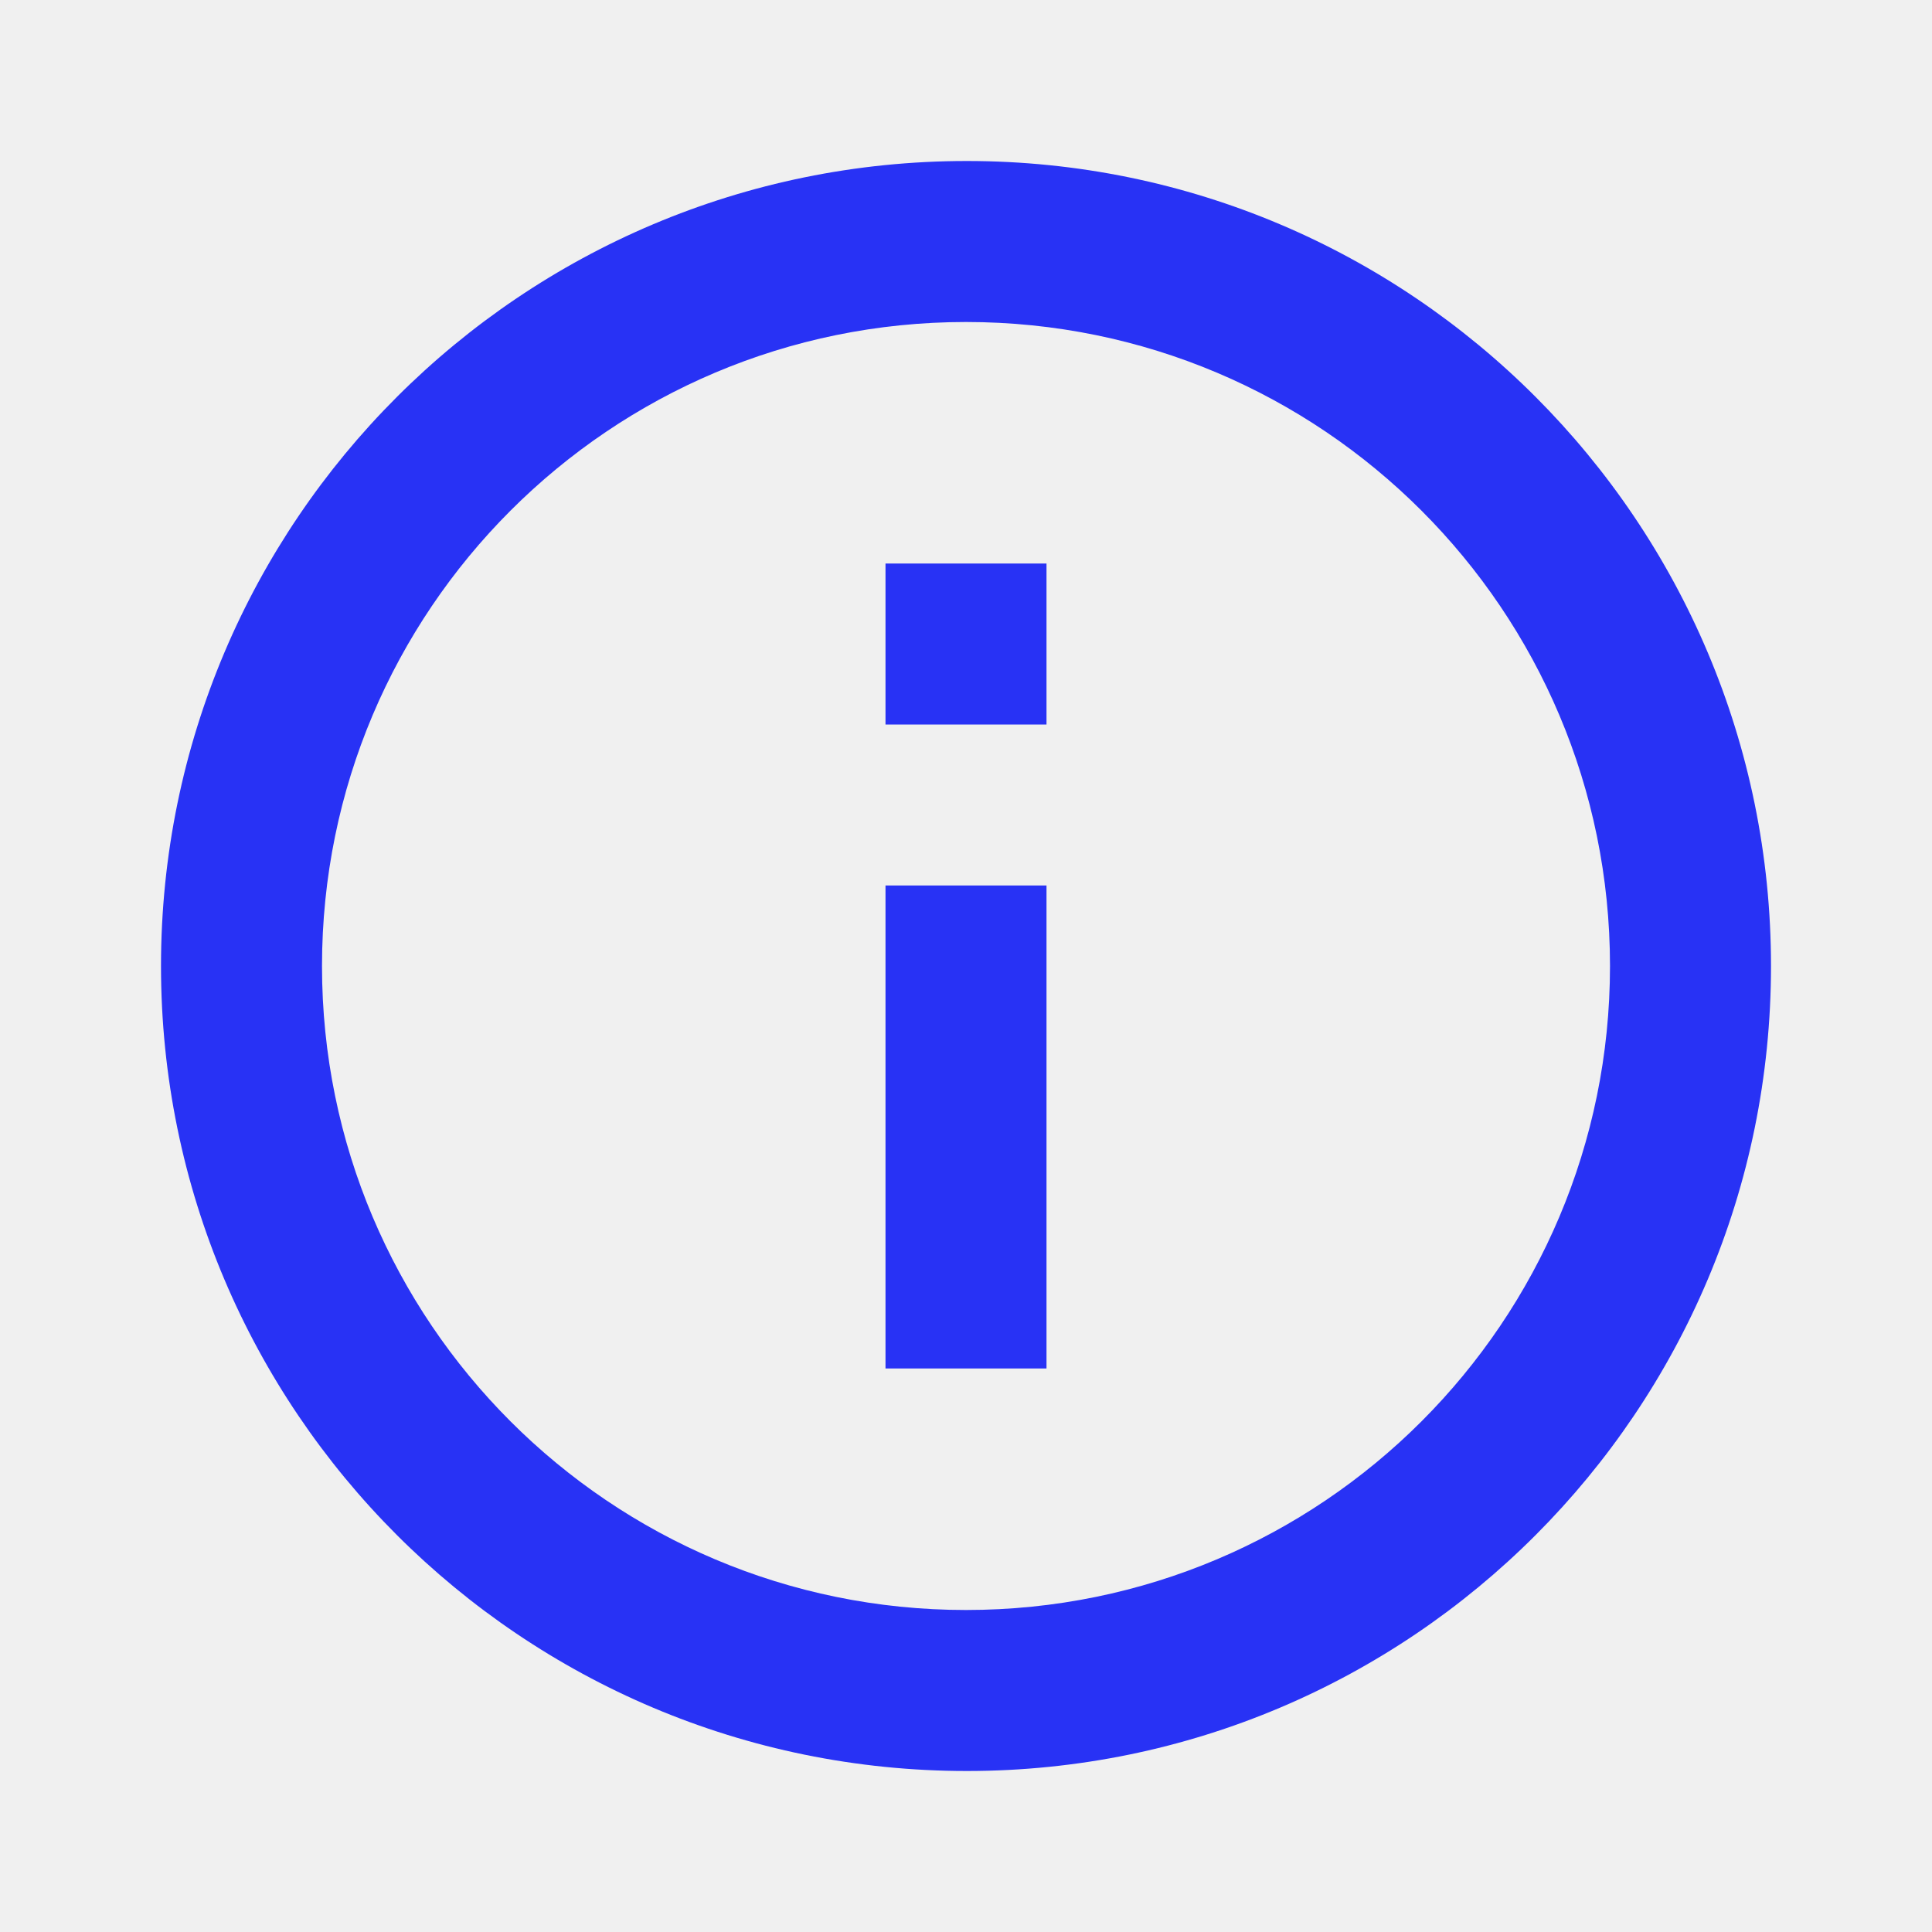
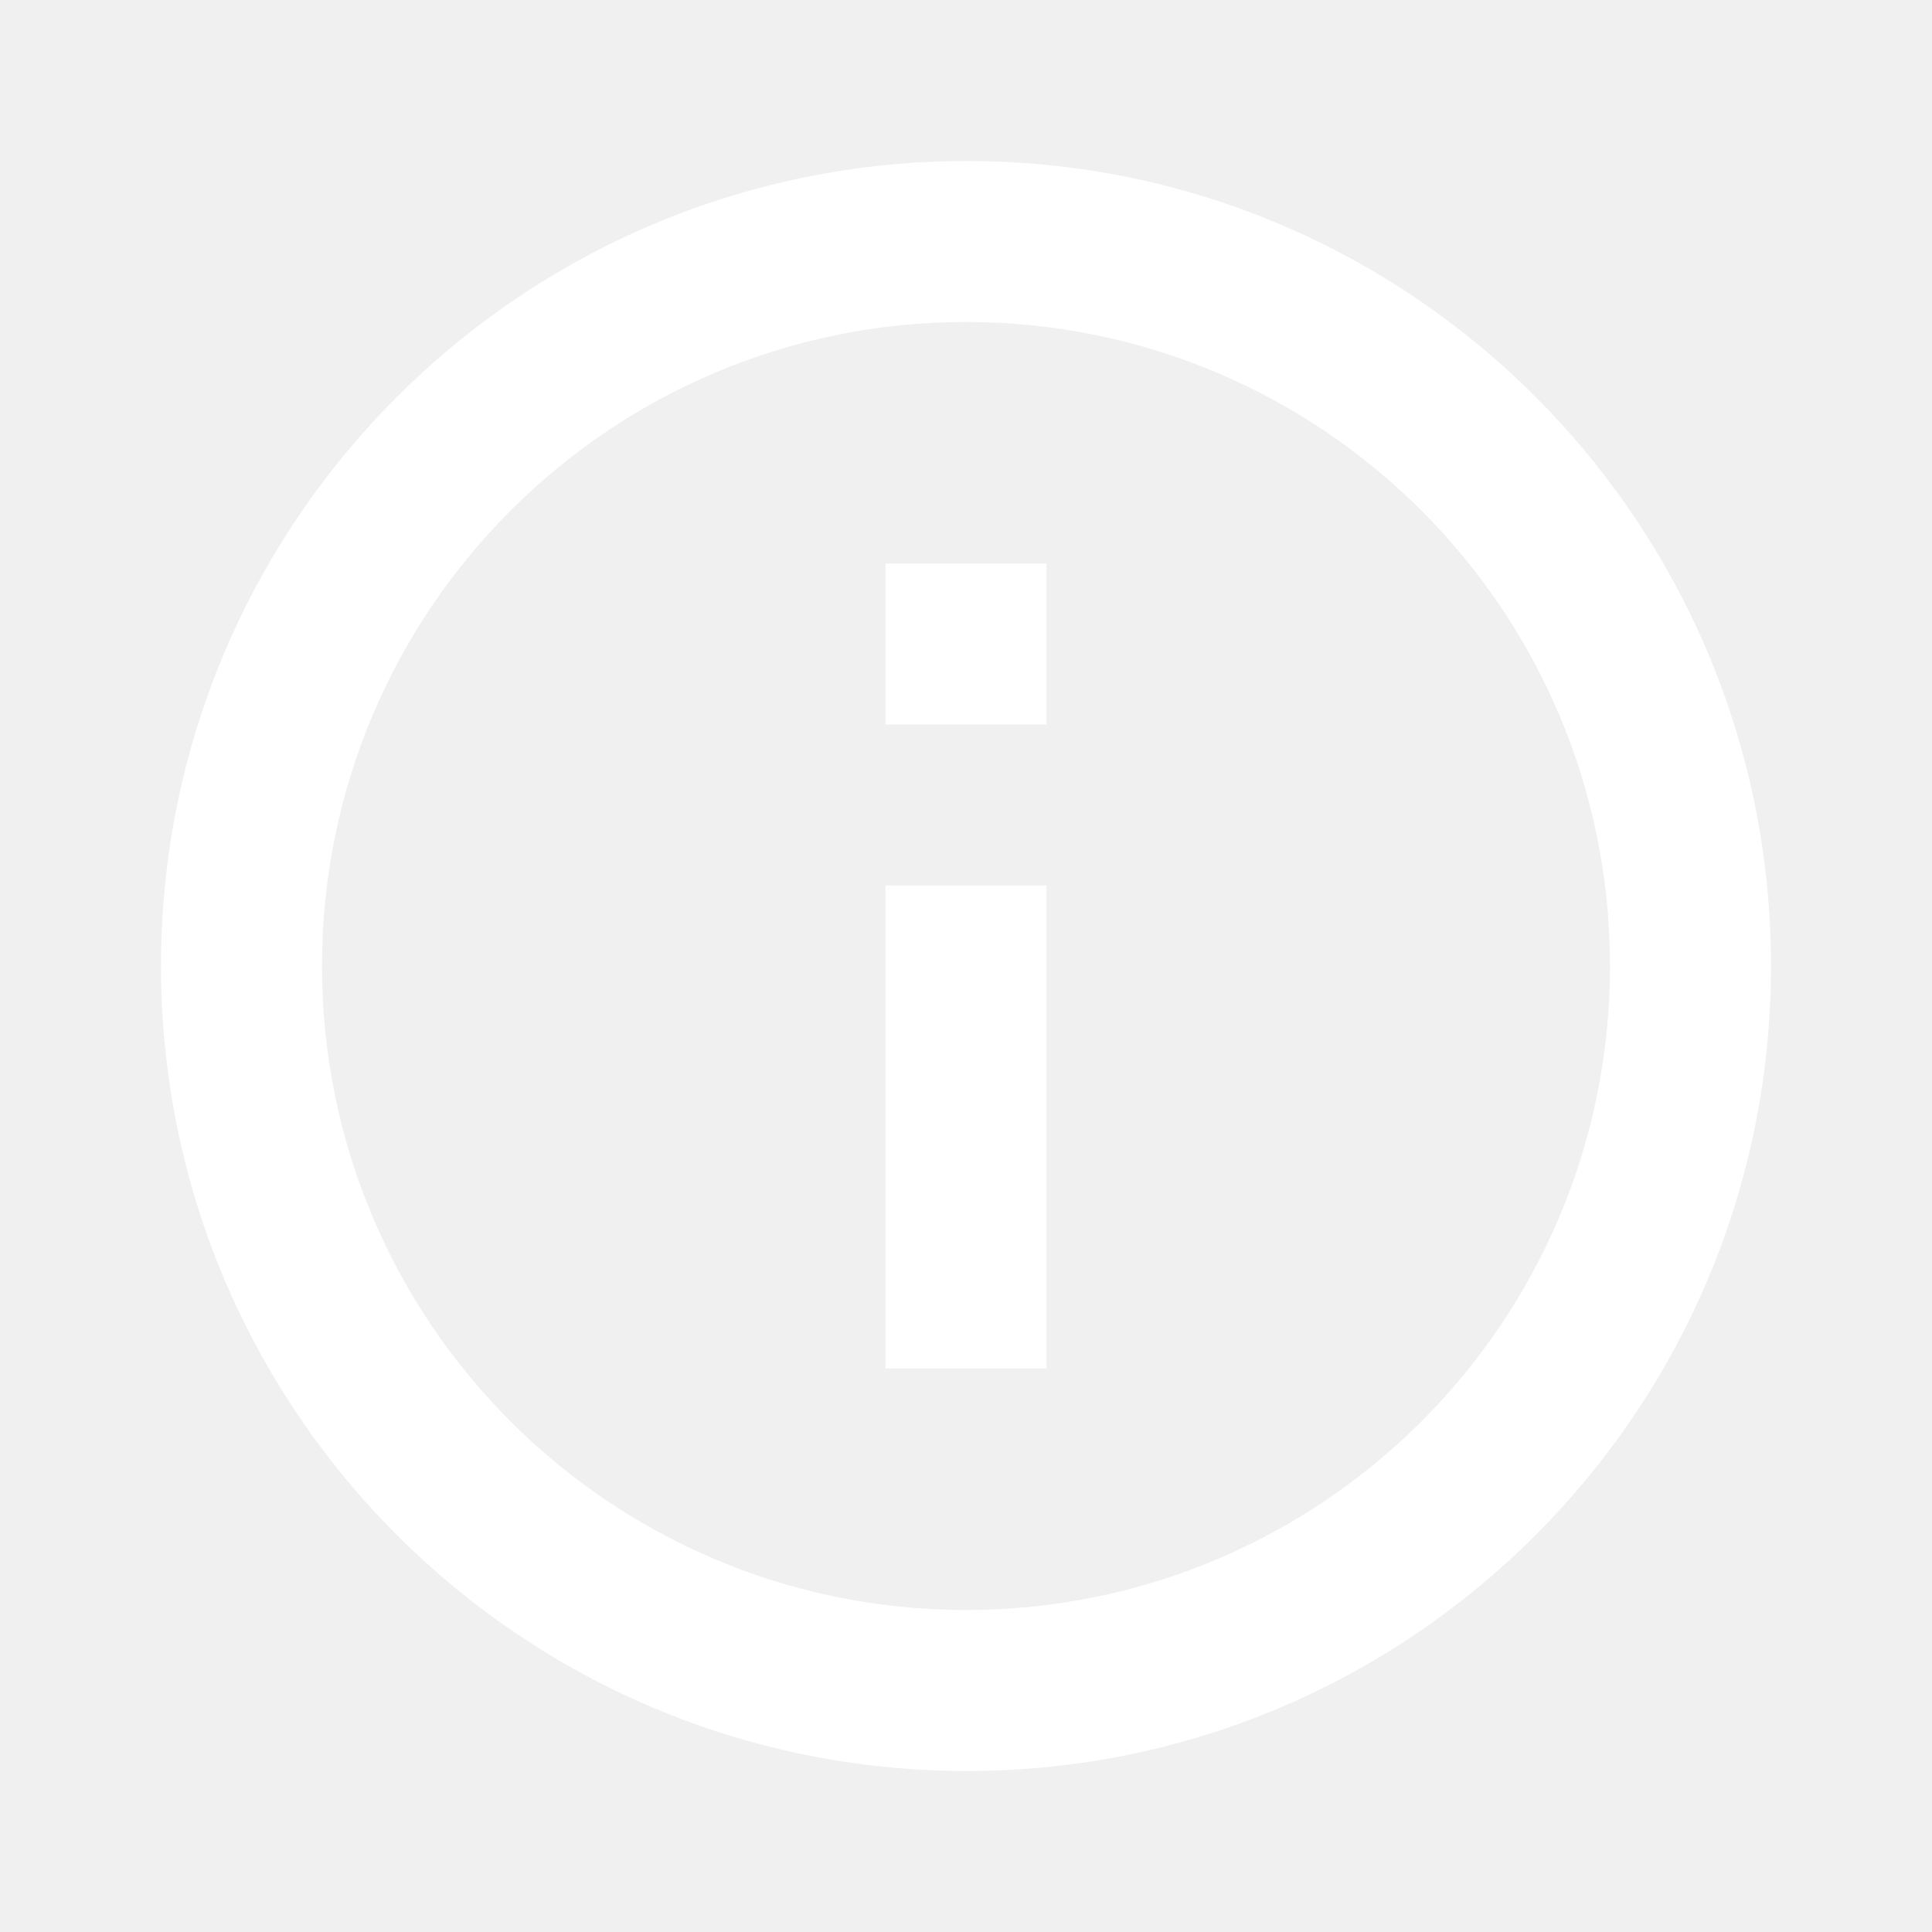
<svg xmlns="http://www.w3.org/2000/svg" width="18" height="18" viewBox="0 0 18 18" fill="none">
-   <path d="M9.75 6.75L8.25 6.75L8.25 5.25L9.75 5.25L9.75 6.75ZM9.75 12.75L8.25 12.75L8.25 8.25L9.75 8.25L9.75 12.75ZM9.008 16.5C13.148 16.5 16.5 13.14 16.5 9C16.5 4.86 13.148 1.5 9.008 1.5C4.86 1.5 1.5 4.86 1.5 9C1.5 13.14 4.86 16.5 9.008 16.5ZM9 3C12.315 3 15 5.685 15 9C15 12.315 12.315 15 9 15C5.685 15 3 12.315 3 9C3 5.685 5.685 3 9 3Z" fill="#2832f5" />
+   <path d="M9.75 6.75L8.25 6.75L8.25 5.25L9.75 5.25L9.75 6.75ZM9.75 12.75L8.25 12.75L8.25 8.25L9.75 8.25L9.75 12.75ZM9.008 16.5C13.148 16.5 16.5 13.14 16.5 9C16.5 4.86 13.148 1.5 9.008 1.5C4.86 1.5 1.5 4.86 1.5 9C1.5 13.14 4.86 16.5 9.008 16.5ZM9 3C12.315 3 15 5.685 15 9C15 12.315 12.315 15 9 15C5.685 15 3 12.315 3 9C3 5.685 5.685 3 9 3Z" fill="#fff" />
</svg>
